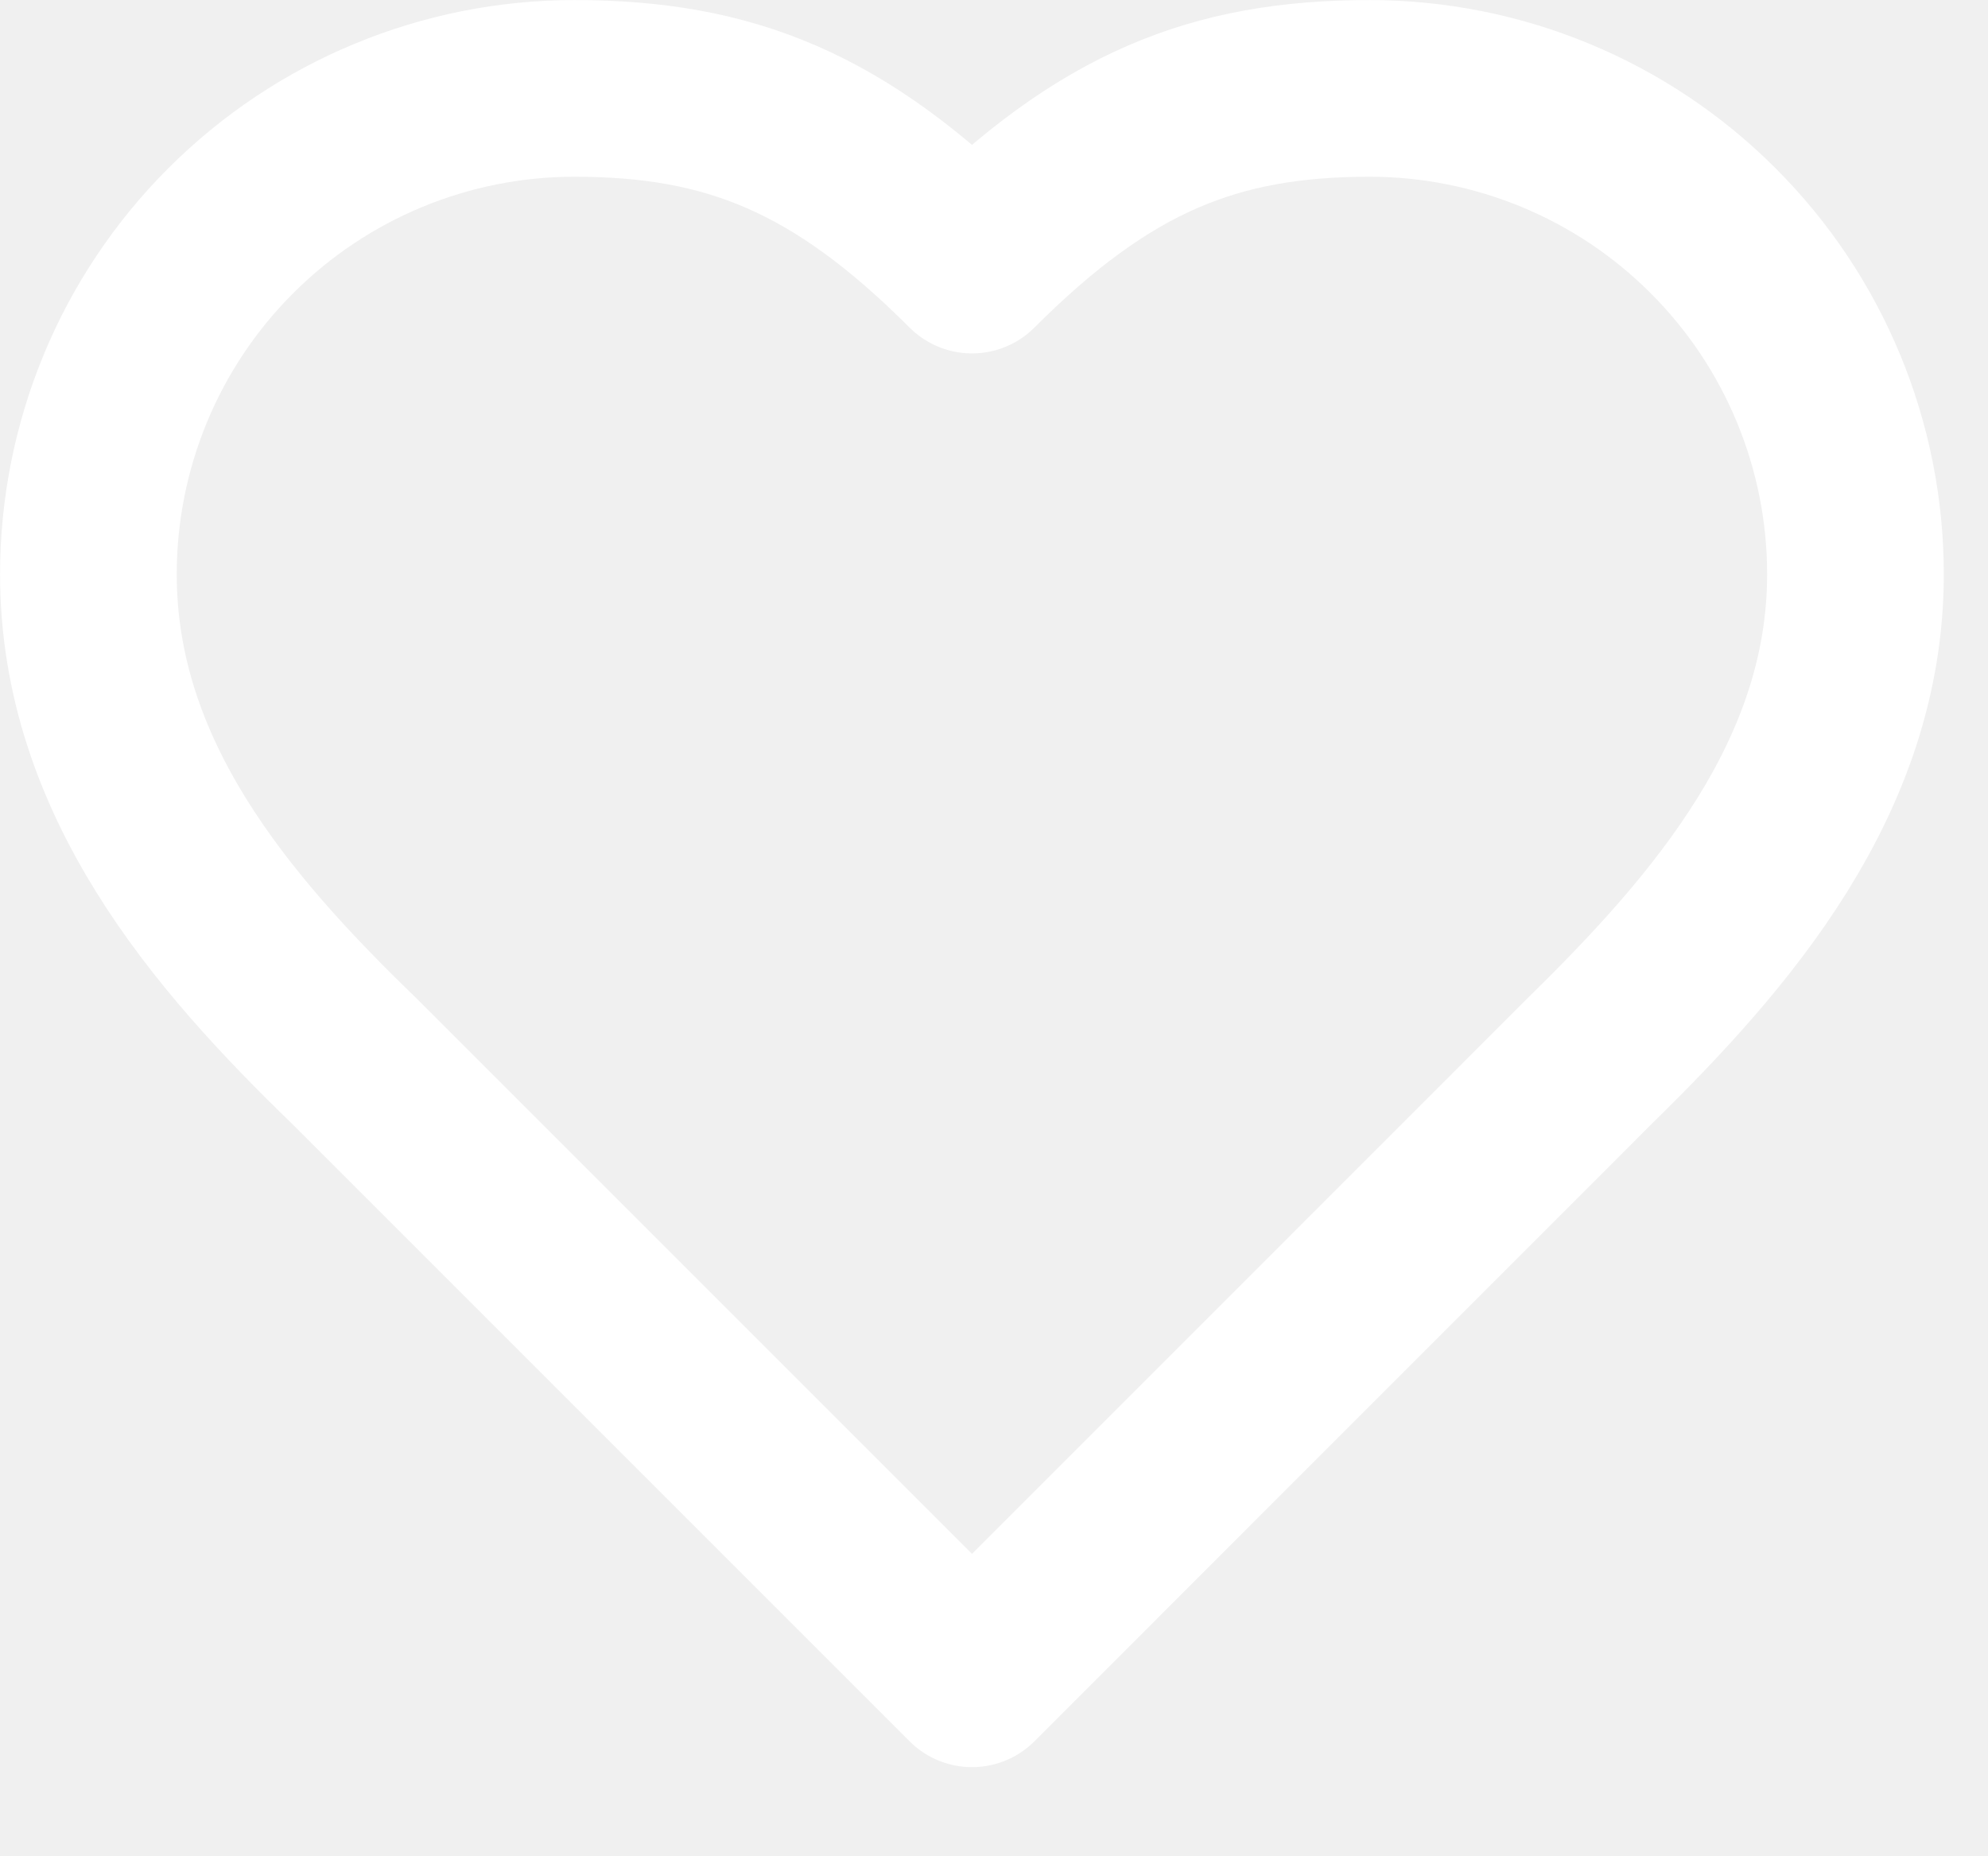
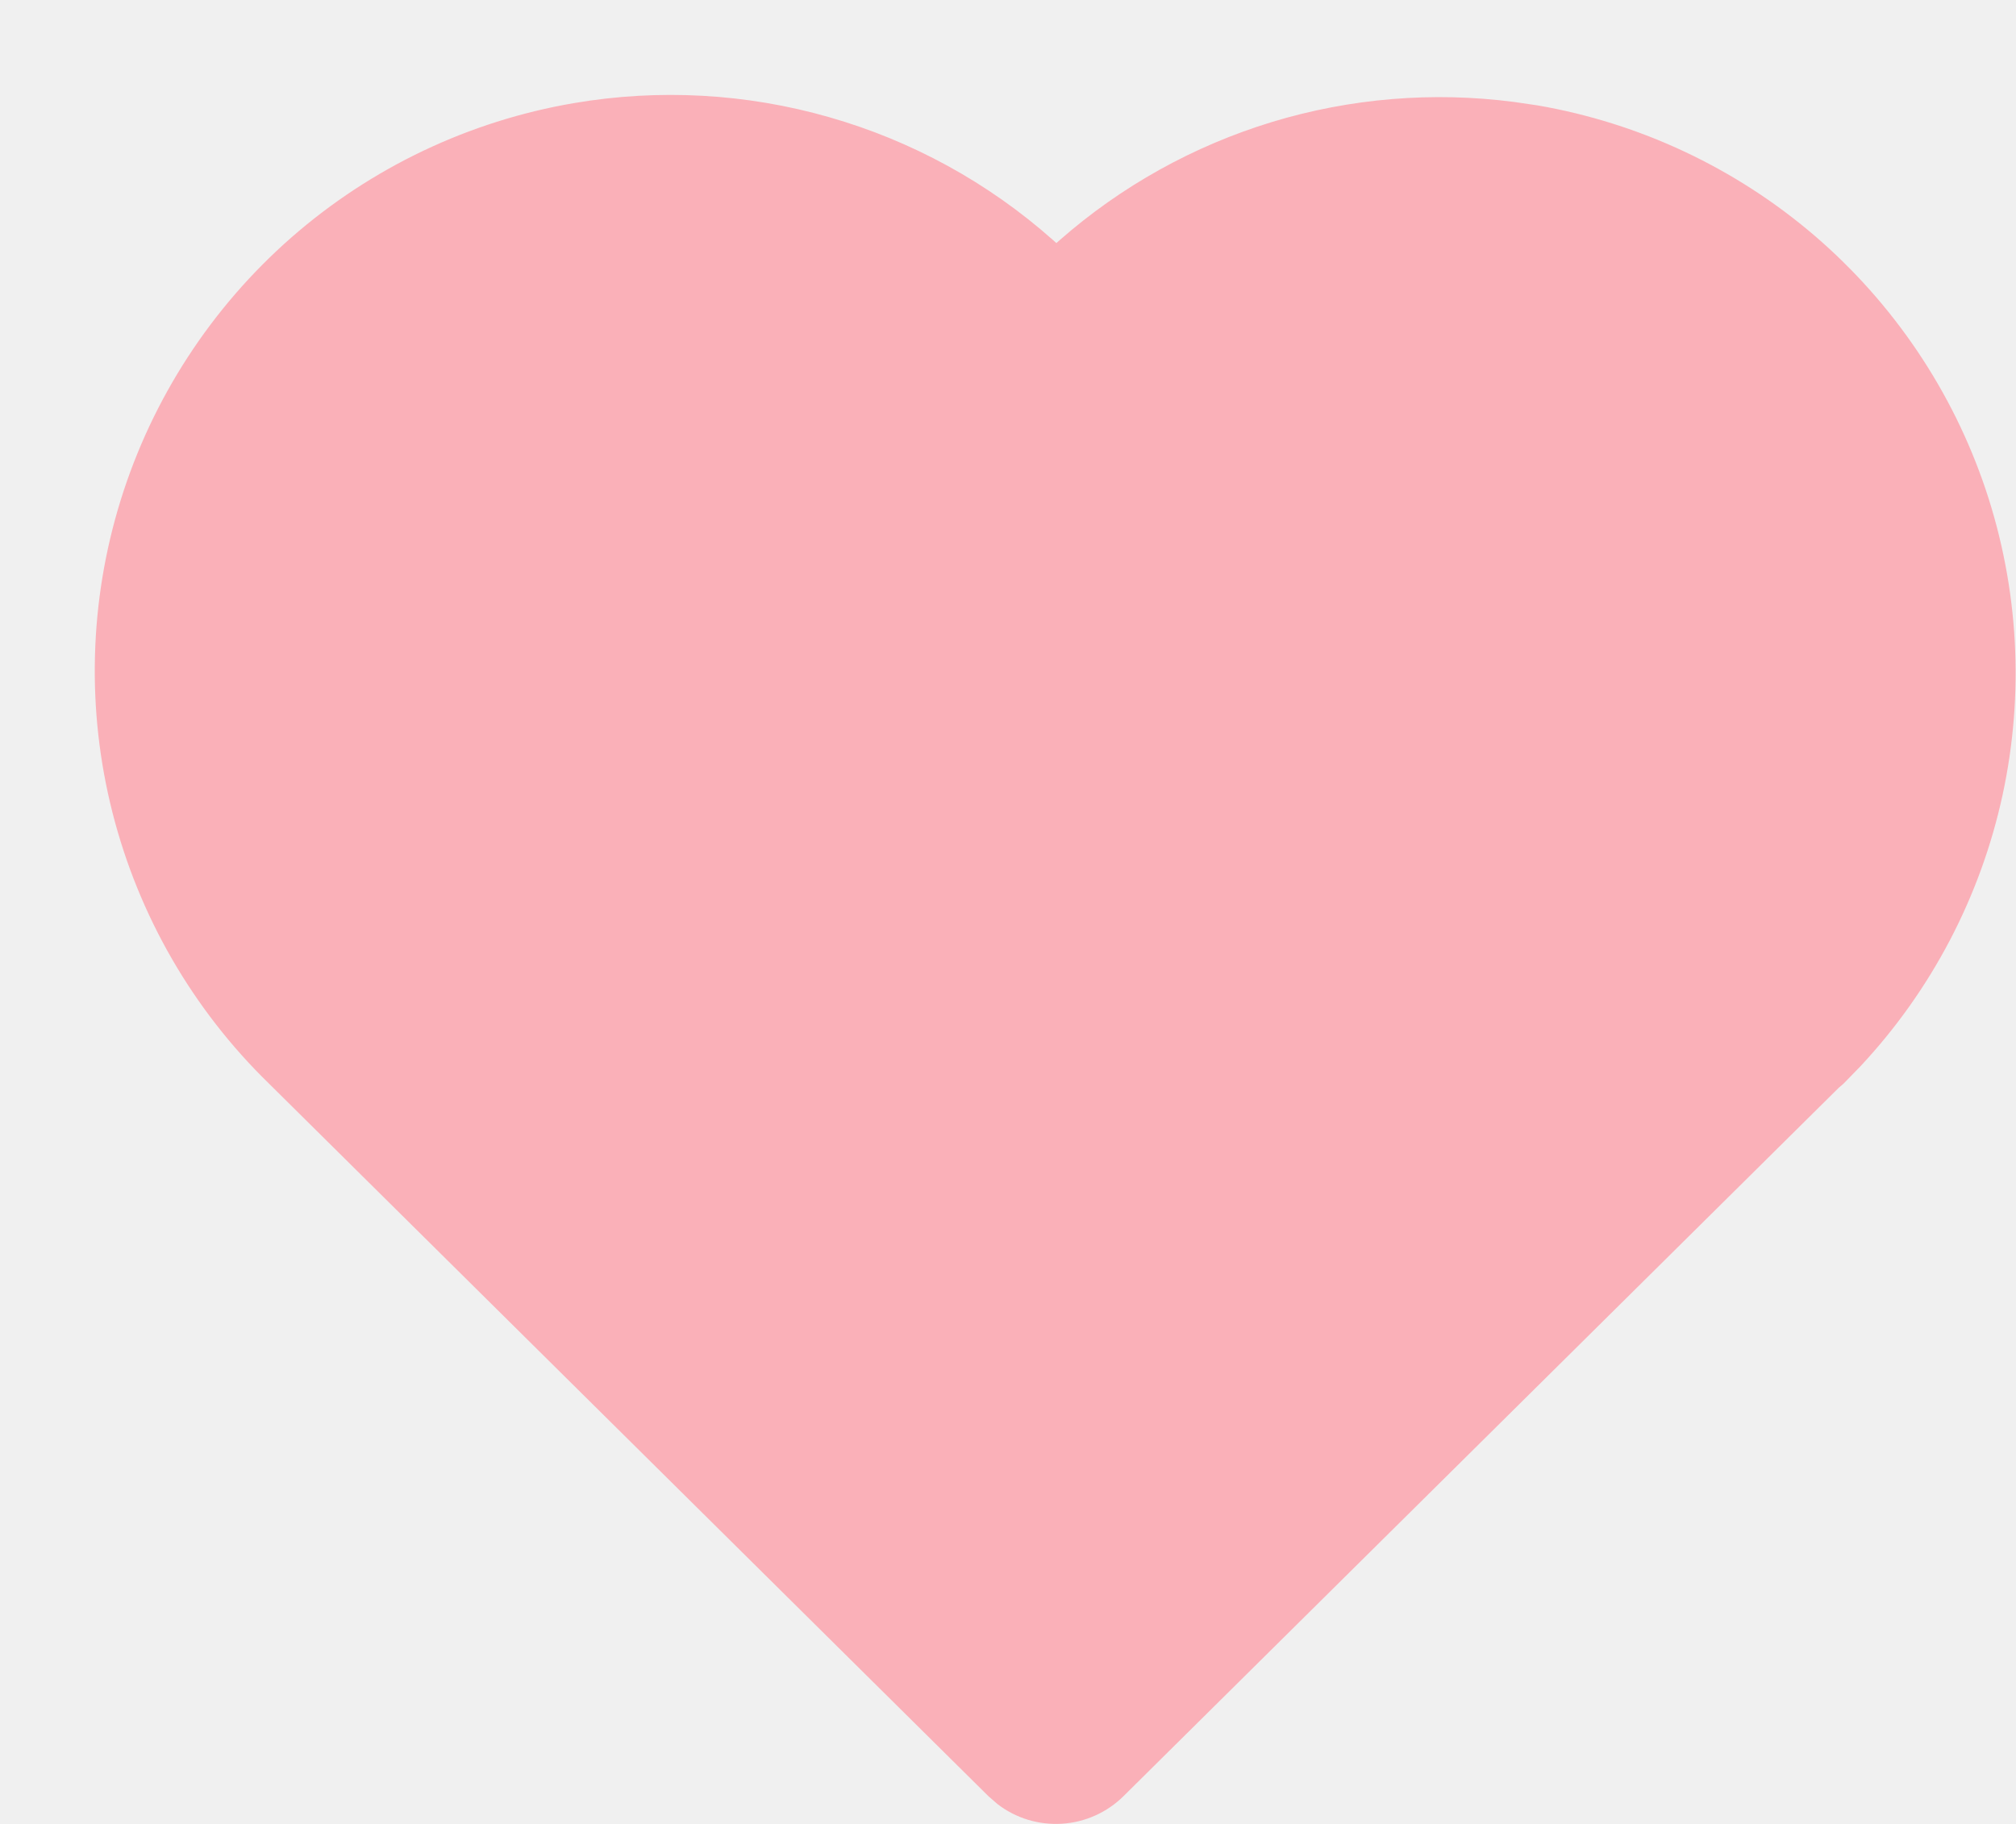
- <svg xmlns="http://www.w3.org/2000/svg" width="15" height="14" viewBox="0 0 15 14" fill="none">
-   <path d="M12 8C12.994 7.027 14 5.86 14 4.333C14 3.361 13.614 2.428 12.926 1.741C12.239 1.053 11.306 0.667 10.334 0.667C9.16 0.667 8.334 1 7.334 2C6.334 1 5.507 0.667 4.334 0.667C3.361 0.667 2.429 1.053 1.741 1.741C1.053 2.428 0.667 3.361 0.667 4.333C0.667 5.867 1.667 7.033 2.667 8L7.334 12.667L12 8Z" stroke="white" stroke-width="1.333" stroke-linecap="round" stroke-linejoin="round" />
+ <svg xmlns="http://www.w3.org/2000/svg" width="21" height="19" viewBox="0 0 21 19" fill="none">
+   <path d="M5.979 1.074C6.864 0.923 7.772 0.973 8.635 1.22C9.498 1.466 10.295 1.903 10.967 2.499L11.004 2.532L11.038 2.502C11.679 1.939 12.433 1.52 13.249 1.271C14.066 1.023 14.925 0.952 15.771 1.062L16.017 1.098C17.083 1.282 18.08 1.751 18.902 2.455C19.723 3.16 20.339 4.073 20.684 5.099C21.028 6.125 21.089 7.224 20.86 8.282C20.631 9.339 20.12 10.315 19.381 11.106L19.201 11.291L19.153 11.332L11.703 18.711C11.531 18.881 11.303 18.983 11.062 18.998C10.821 19.013 10.582 18.941 10.39 18.793L10.296 18.711L2.803 11.289C2.009 10.517 1.445 9.54 1.172 8.466C0.899 7.393 0.929 6.265 1.258 5.207C1.587 4.15 2.202 3.204 3.035 2.474C3.868 1.745 4.887 1.26 5.979 1.074Z" fill="#FAB0B8" />
</svg>
